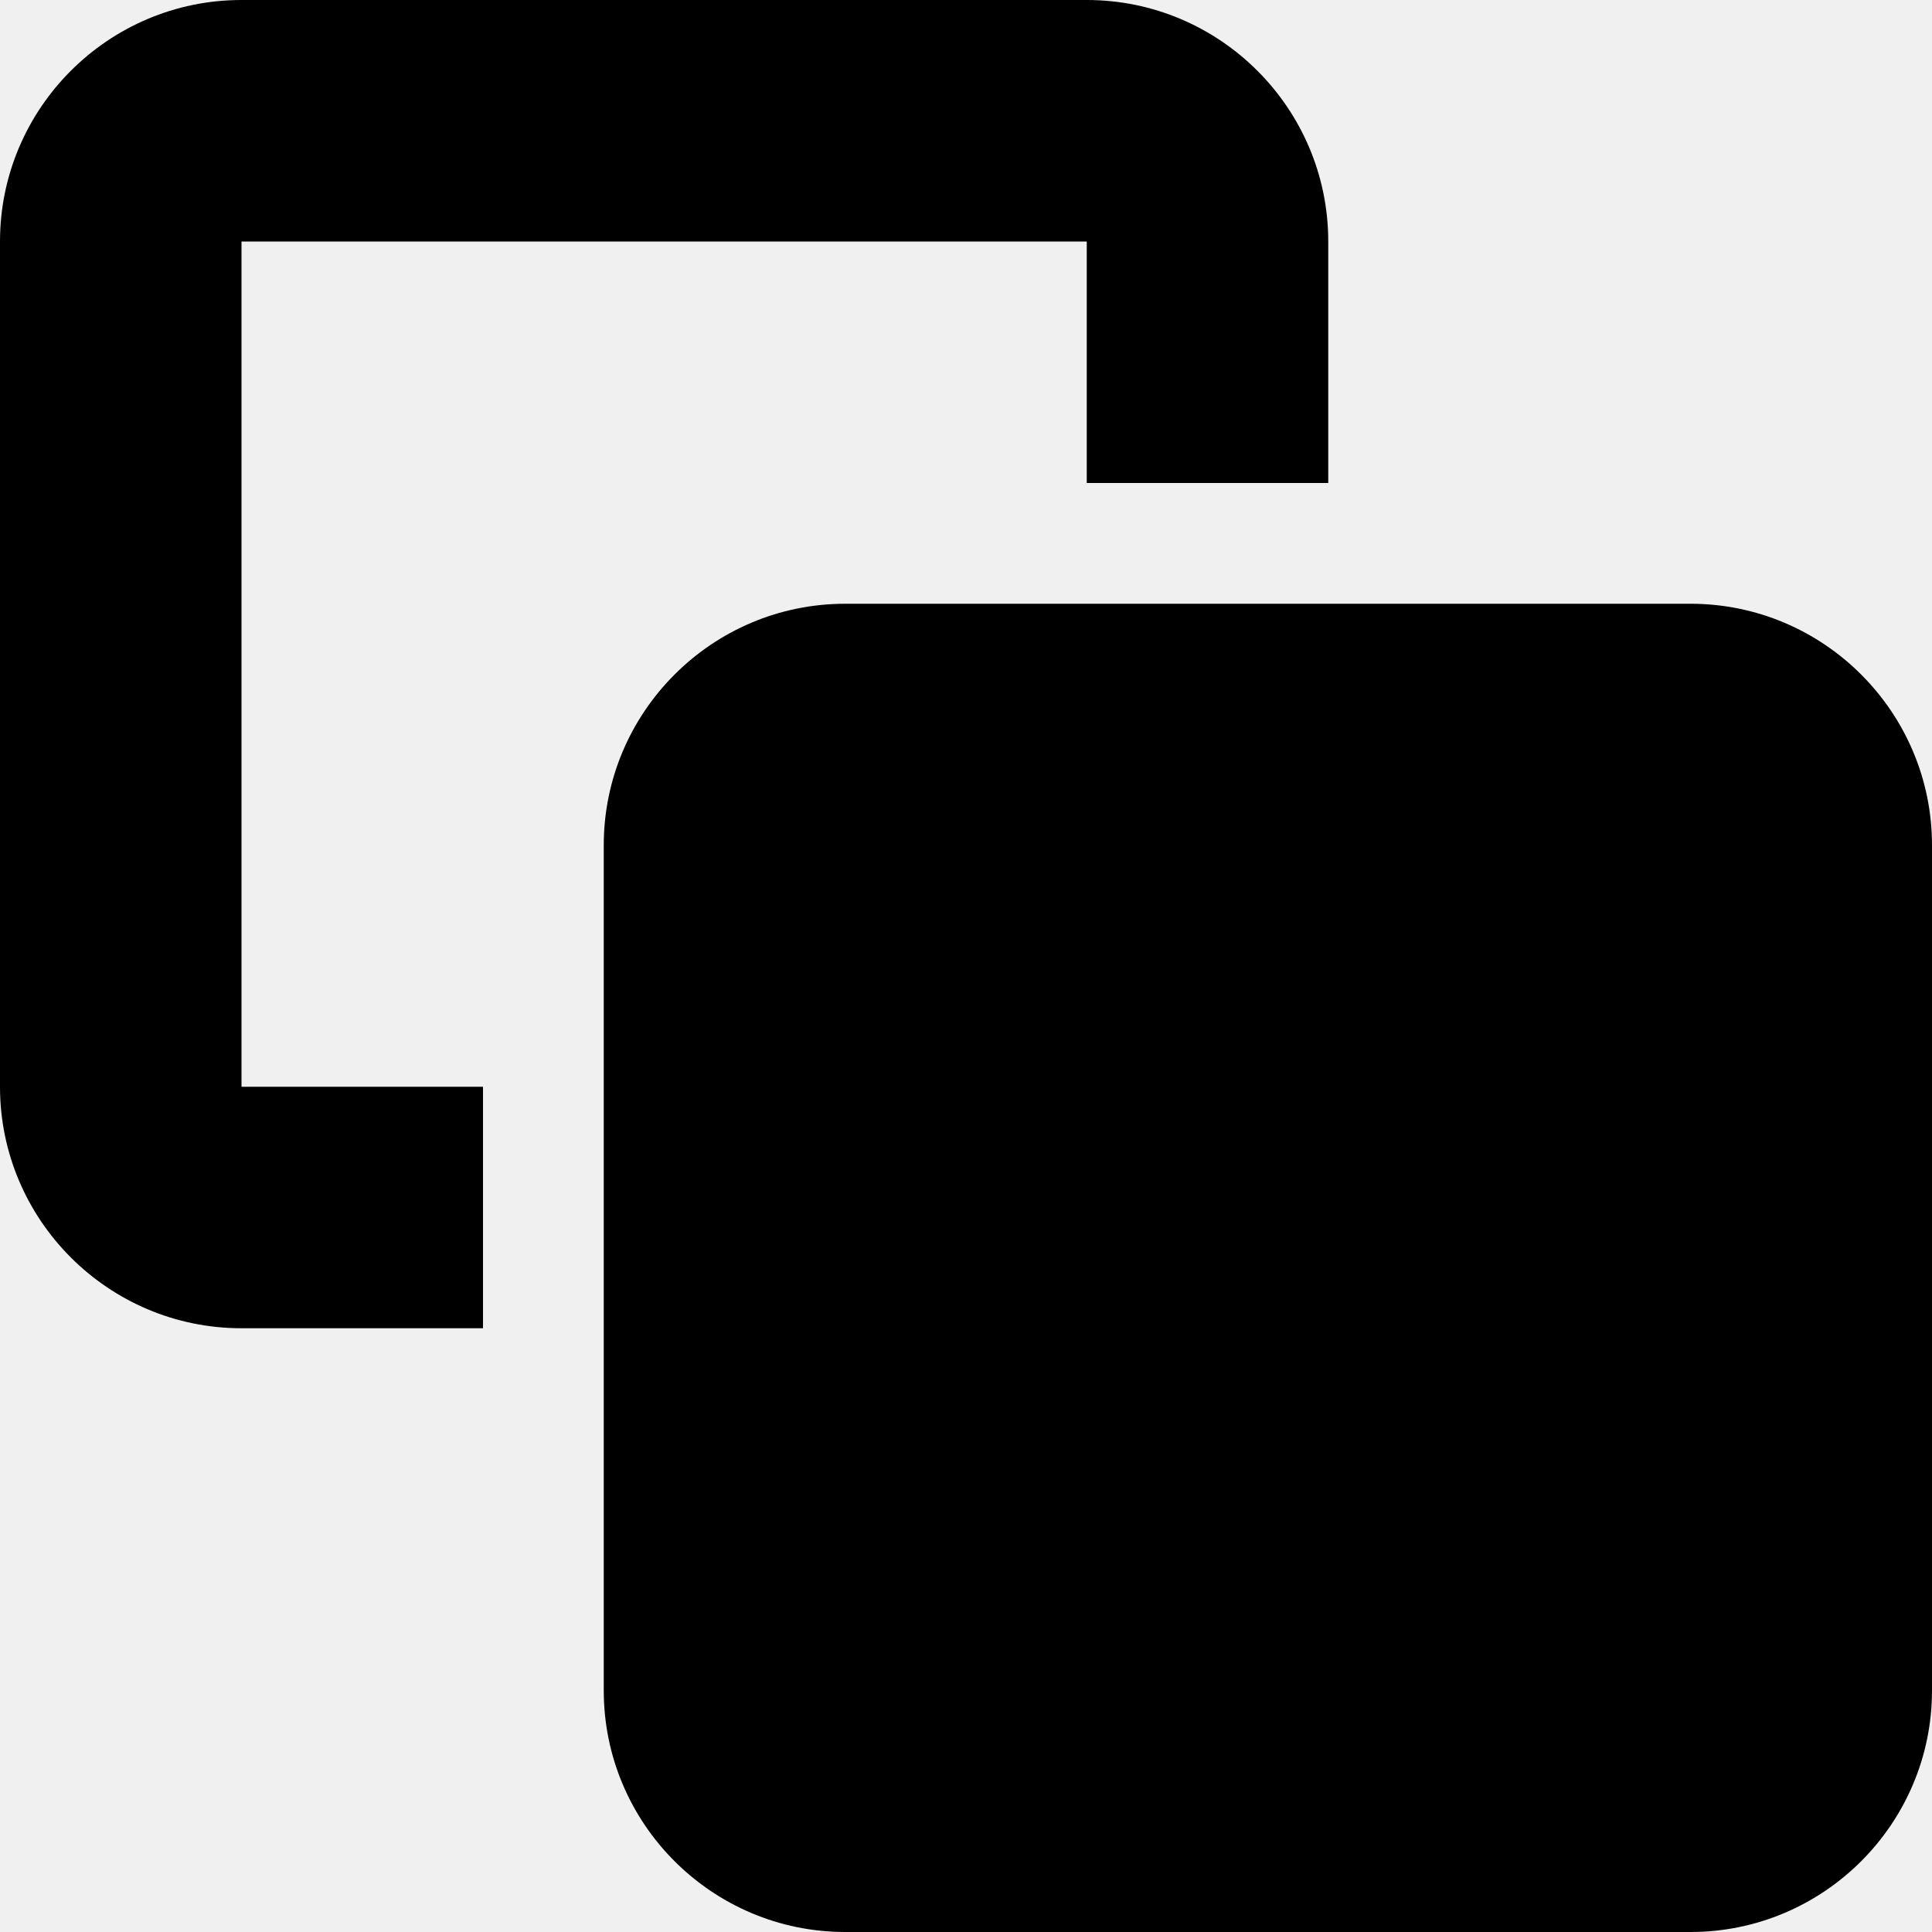
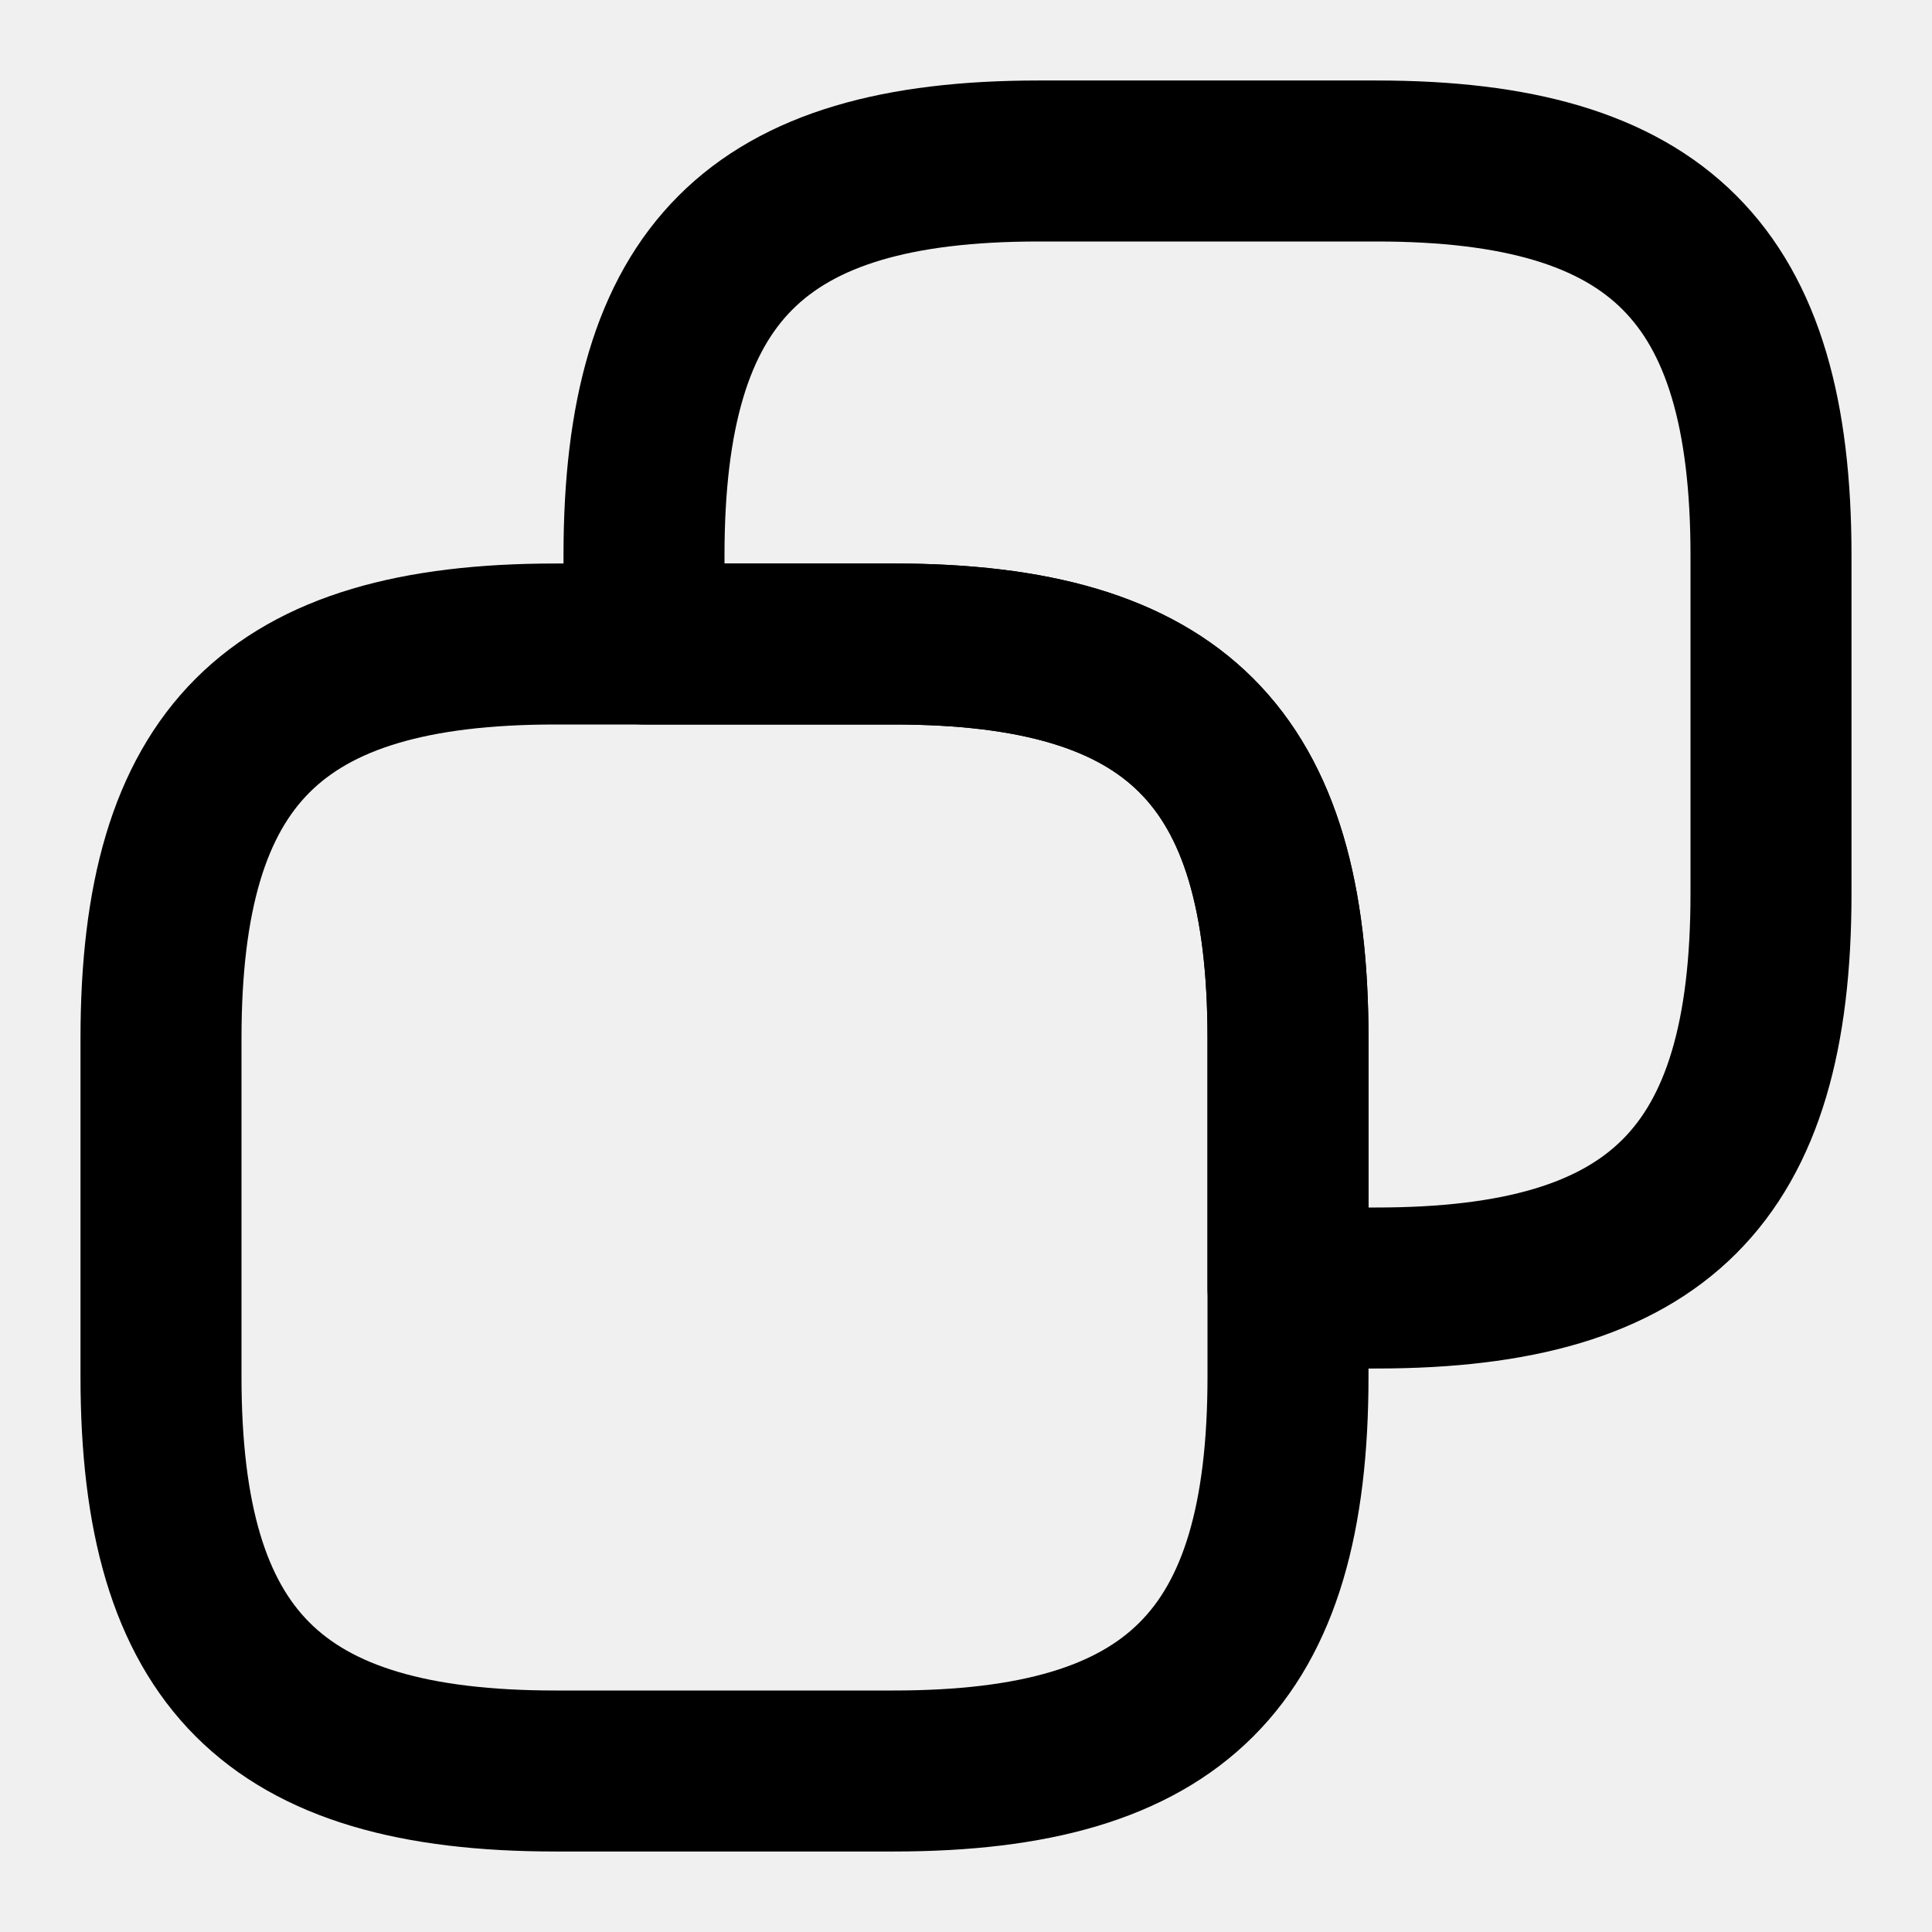
- <svg xmlns="http://www.w3.org/2000/svg" width="16" height="16" viewBox="0 0 16 16" fill="none">
-   <g clip-path="url(#clip0_11142_10900)">
-     <path d="M7 16C5.897 16 5 15.103 5 14L5 7C5 5.897 5.897 5 7 5L14 5C15.103 5 16 5.897 16 7L16 14C16 15.103 15.103 16 14 16L7 16ZM2 11C0.897 11 -5.15521e-07 10.103 -6.11959e-07 9L-1.22392e-06 2C-1.32036e-06 0.897 0.897 -7.84073e-08 2 -1.74846e-07L9 -7.86805e-07C10.103 -8.83243e-07 11 0.897 11 2L11 4L9 4L9 2L2 2L2 9L4 9L4 11L2 11Z" fill="black" />
-   </g>
-   <defs>
-     <clipPath id="clip0_11142_10900">
-       <rect width="16" height="16" fill="white" transform="matrix(1 -8.74228e-08 -8.74228e-08 -1 0 16)" />
-     </clipPath>
-   </defs>
+ <svg xmlns="http://www.w3.org/2000/svg" width="18" height="18" viewBox="0 0 18 18" fill="none">
+   <path d="M12 9.675V12.825C12 15.45 10.95 16.5 8.325 16.5H5.175C2.55 16.5 1.5 15.45 1.5 12.825V9.675C1.5 7.05 2.55 6 5.175 6H8.325C10.95 6 12 7.05 12 9.675Z" stroke="#000" stroke-width="1.5" stroke-linecap="round" stroke-linejoin="round" />
+   <path d="M16.5 5.175V8.325C16.5 10.95 15.45 12 12.825 12H12V9.675C12 7.05 10.95 6 8.325 6H6V5.175C6 2.55 7.05 1.5 9.675 1.5H12.825C15.45 1.5 16.5 2.55 16.5 5.175Z" stroke="#000" stroke-width="1.5" stroke-linecap="round" stroke-linejoin="round" />
</svg>
